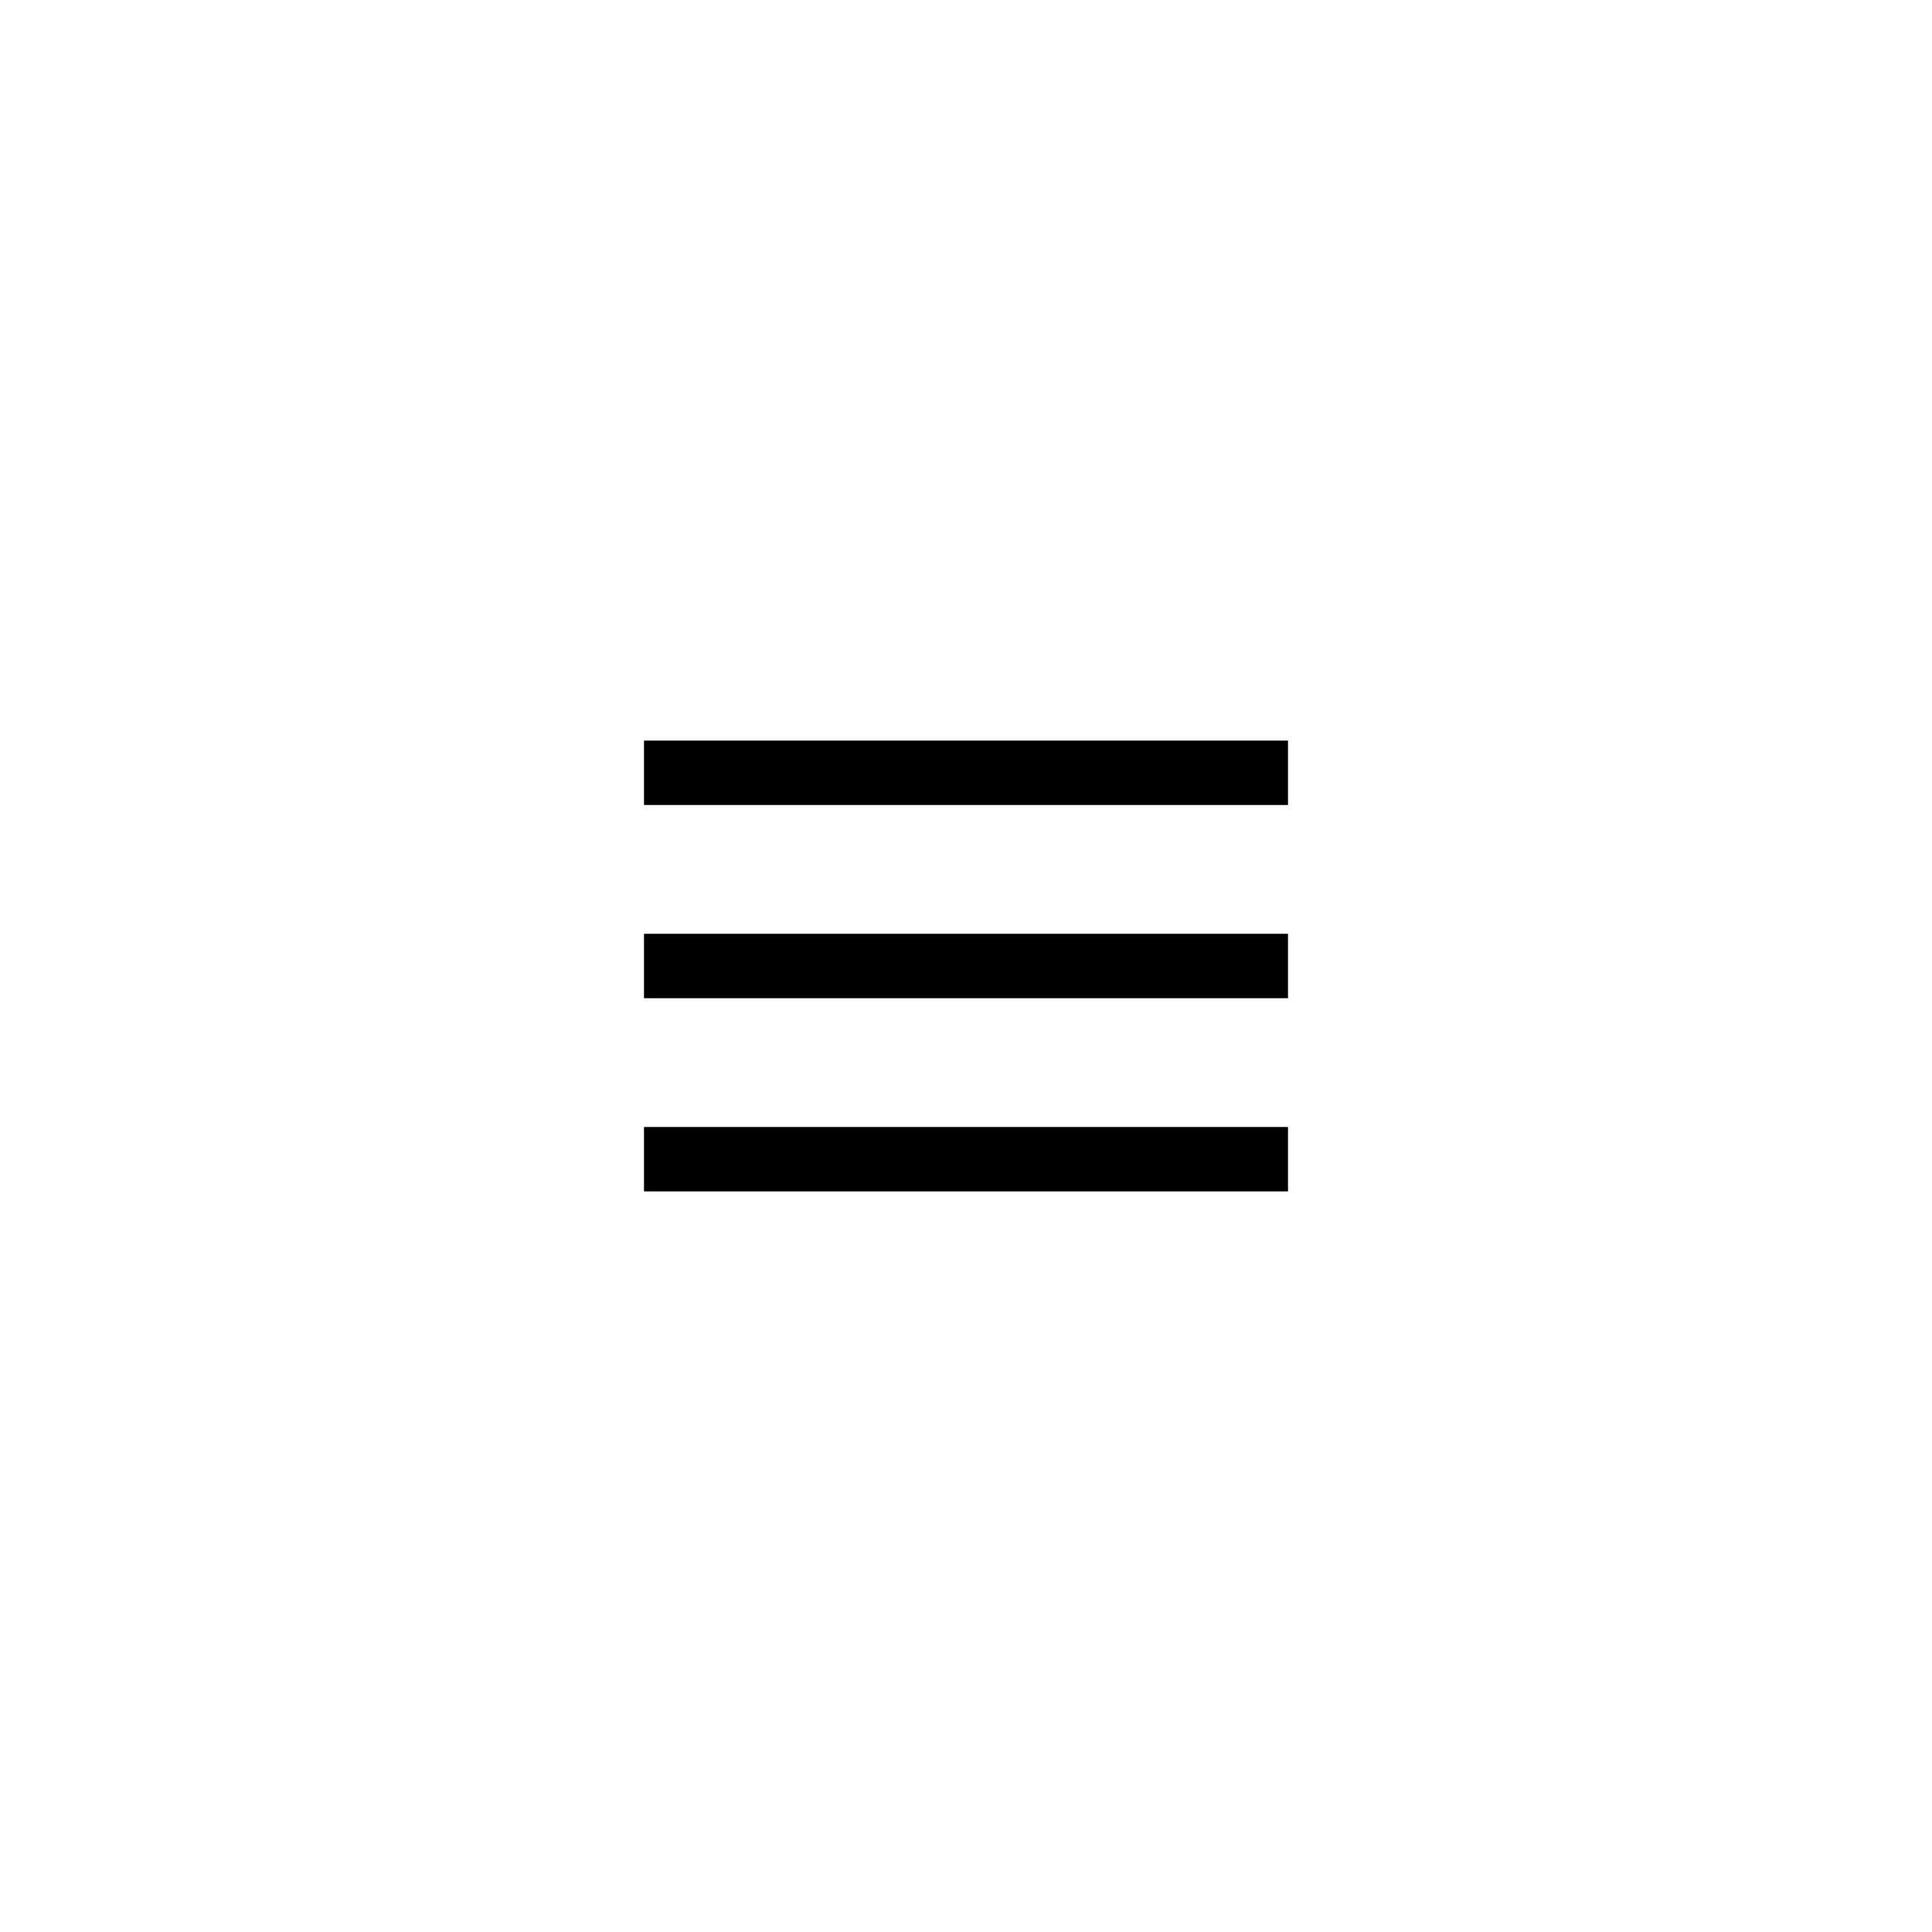
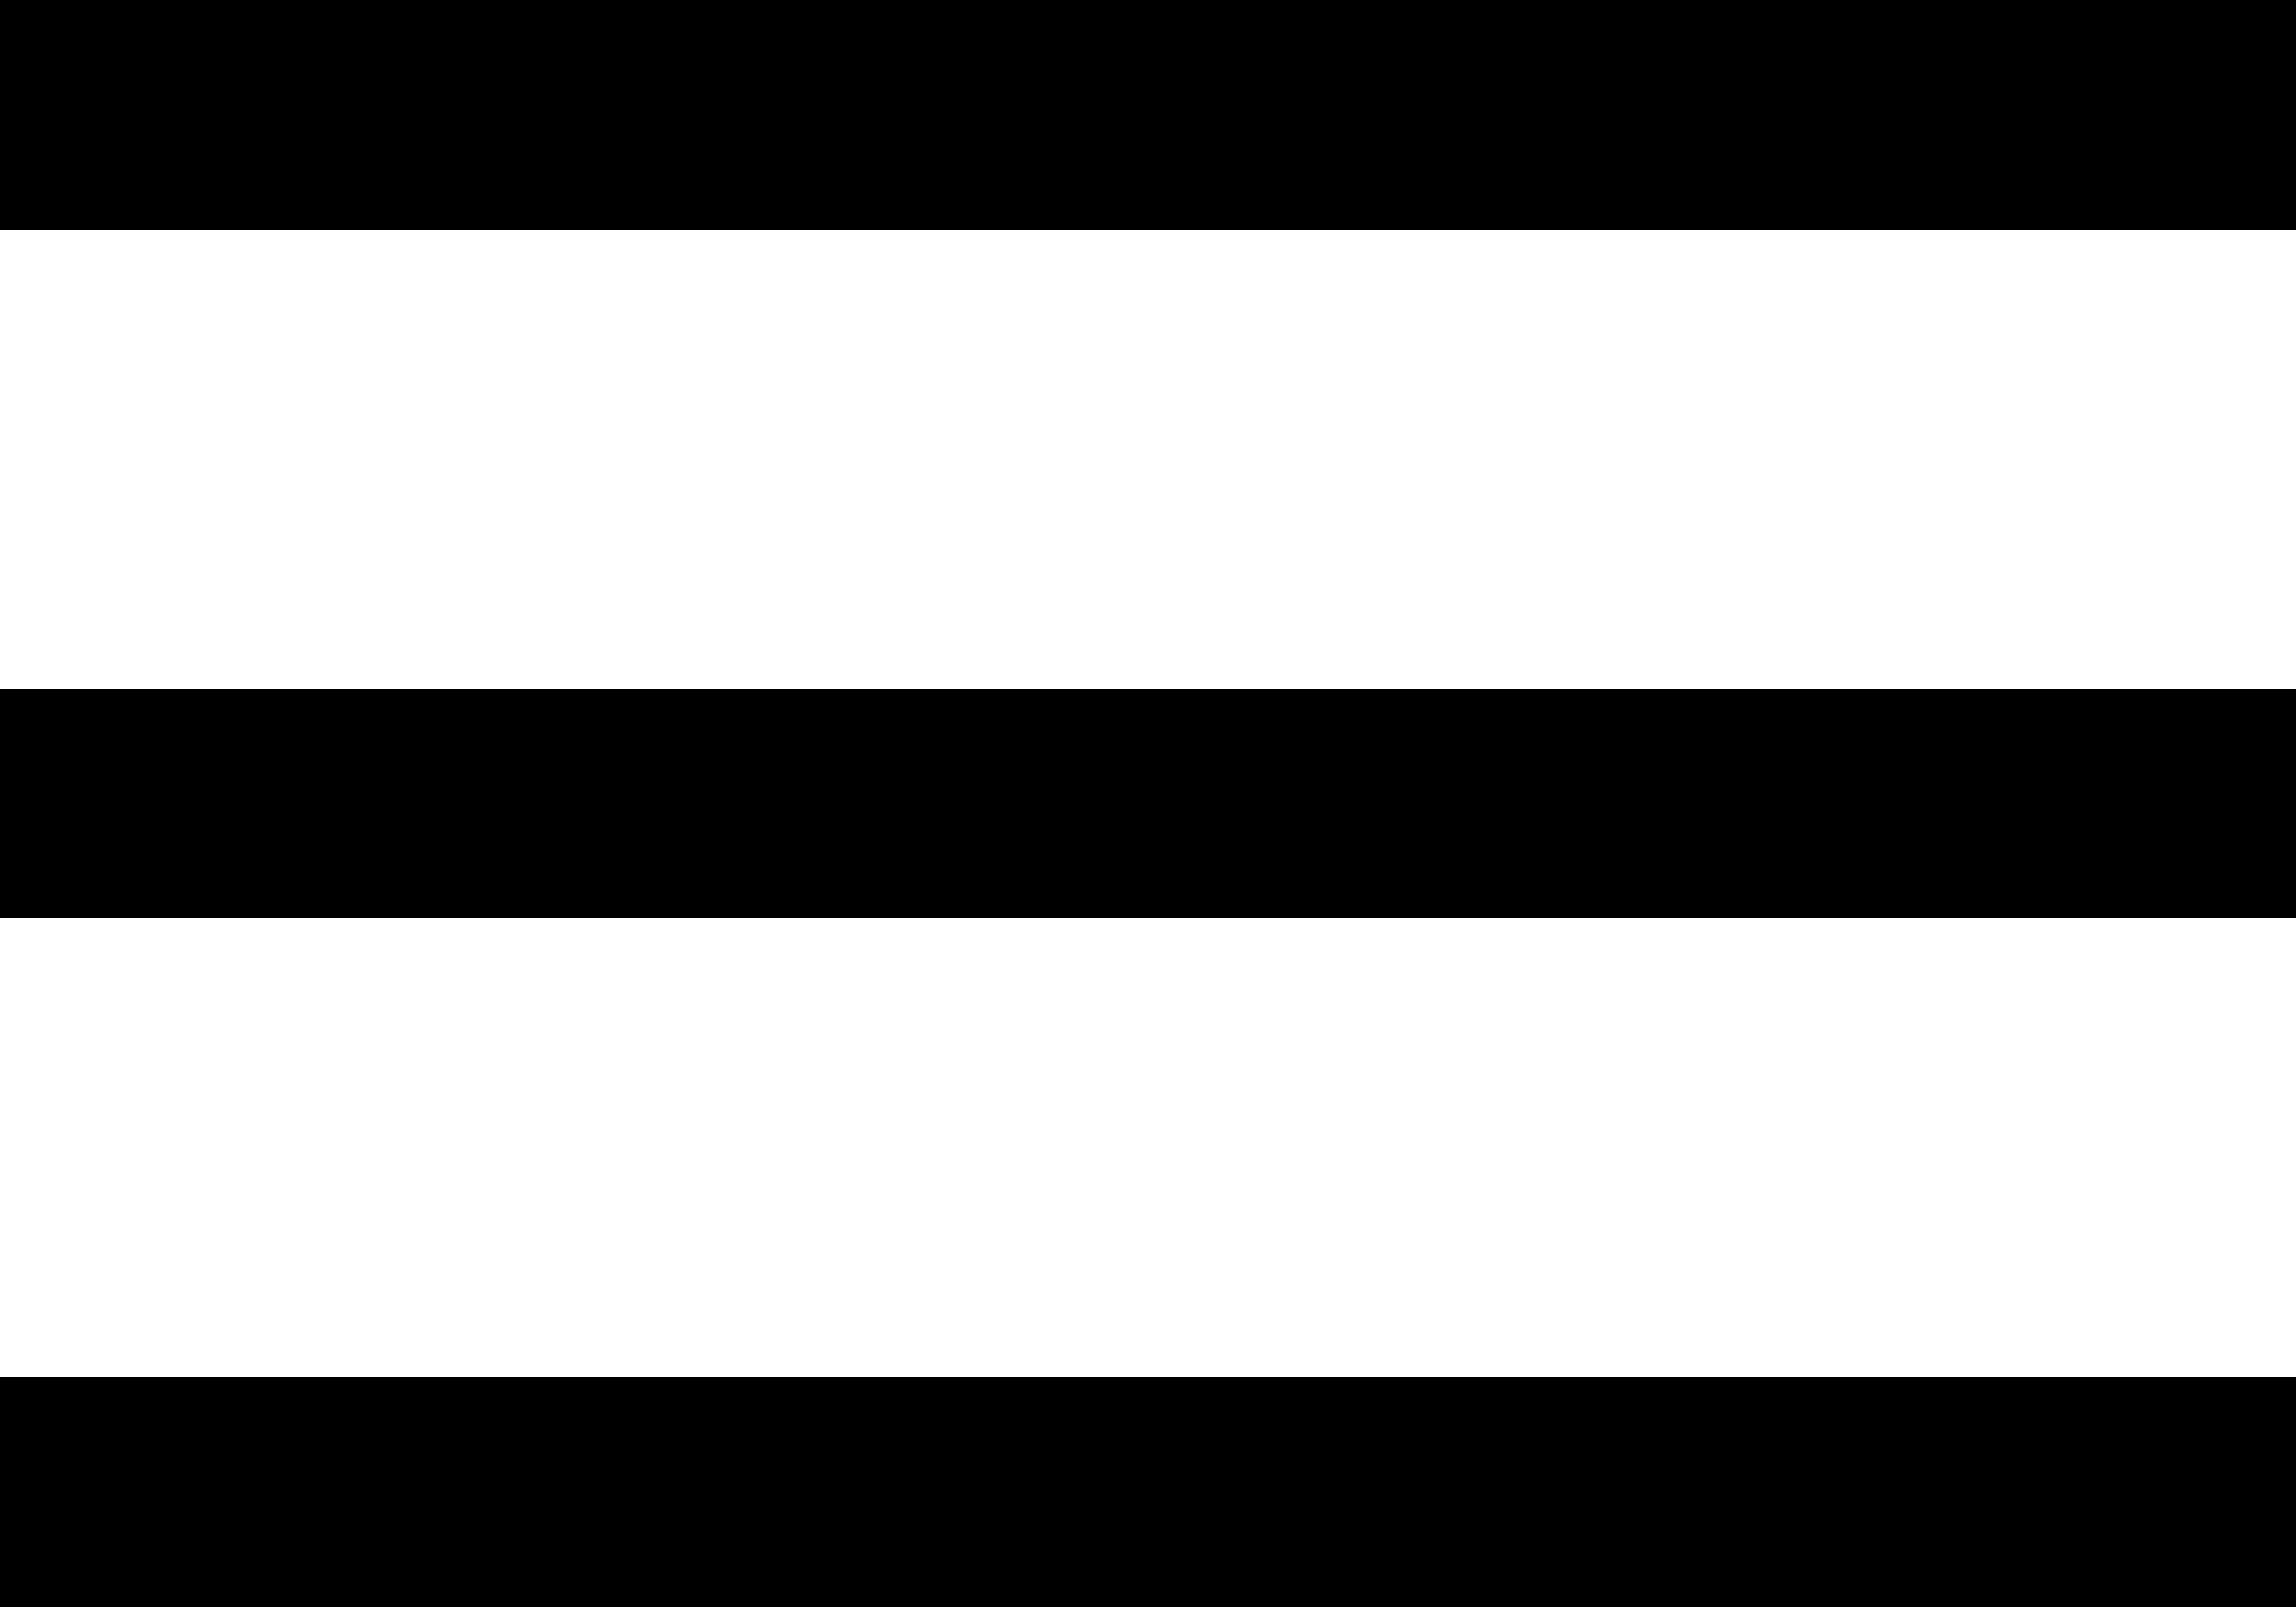
- <svg xmlns="http://www.w3.org/2000/svg" width="60" height="60" viewBox="0 0 60 60" fill="none">
-   <rect x="20" y="23" width="20" height="2" fill="black" />
-   <rect x="20" y="29" width="20" height="2" fill="black" />
-   <rect x="20" y="35" width="20" height="2" fill="black" />
+ <svg xmlns="http://www.w3.org/2000/svg" width="20" height="14" viewBox="0 0 20 14" fill="none">
+   <rect width="20" height="2" fill="black" />
+   <rect y="6" width="20" height="2" fill="black" />
+   <rect y="12" width="20" height="2" fill="black" />
</svg>
